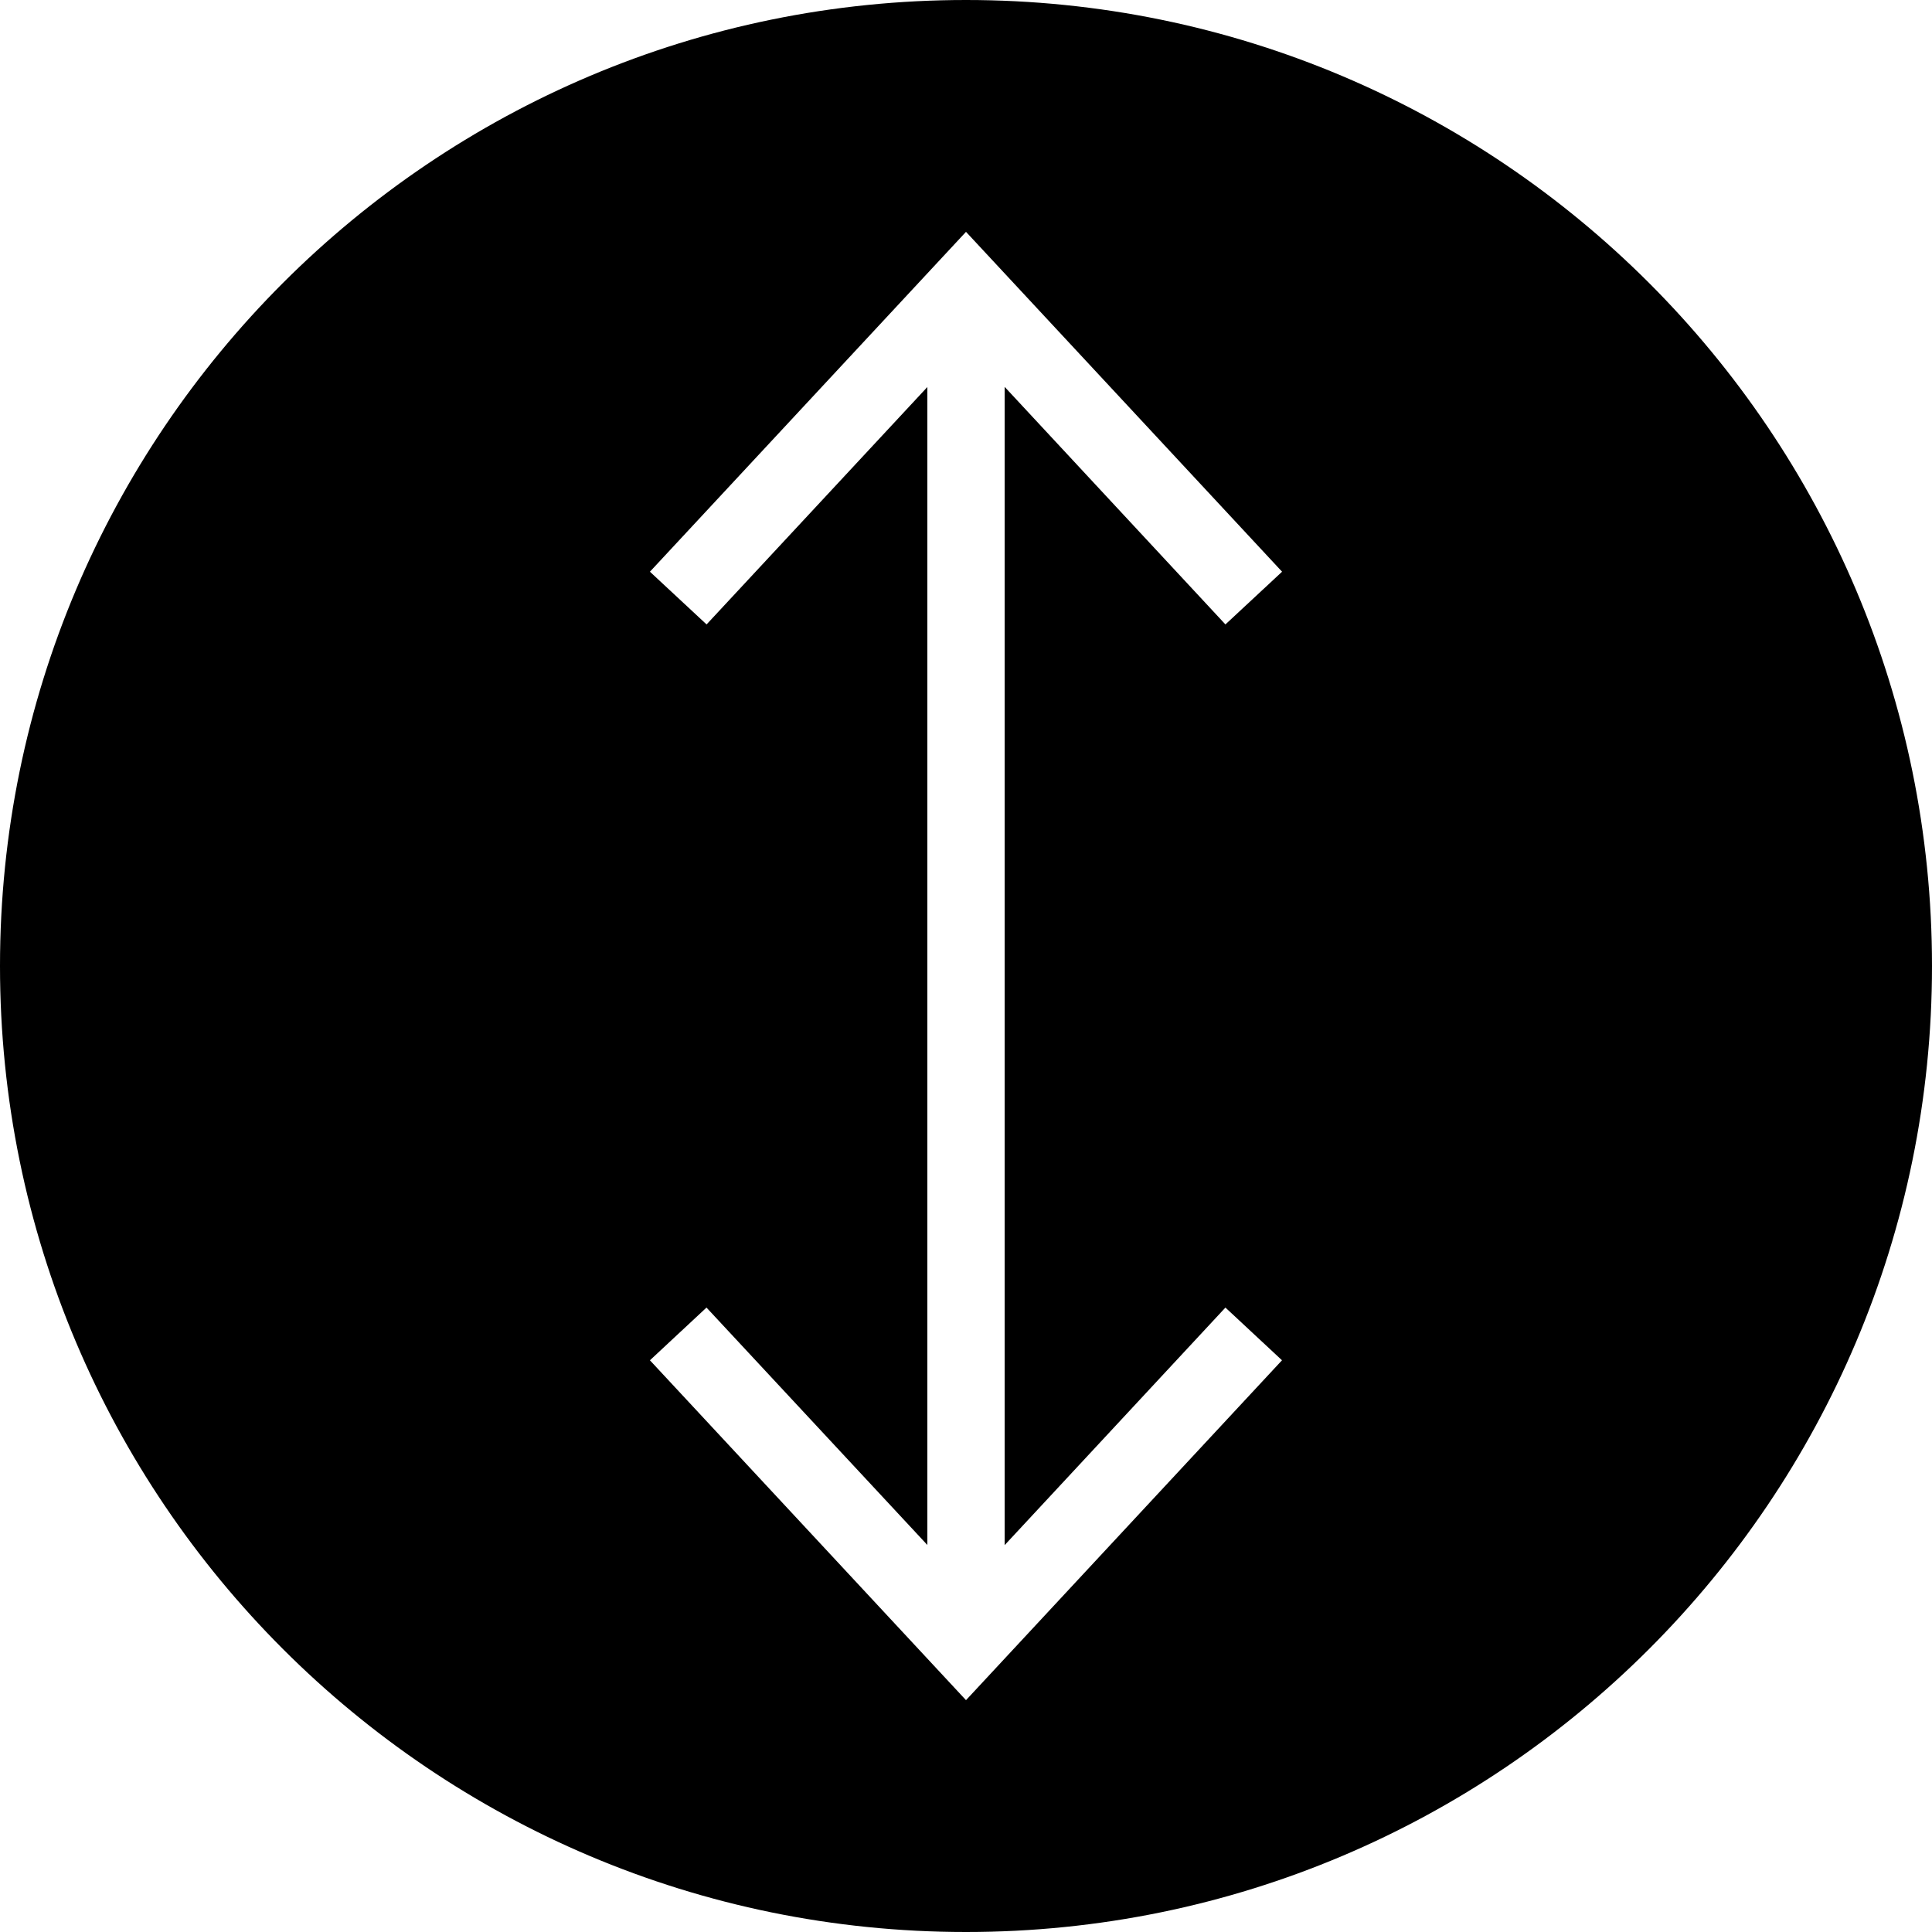
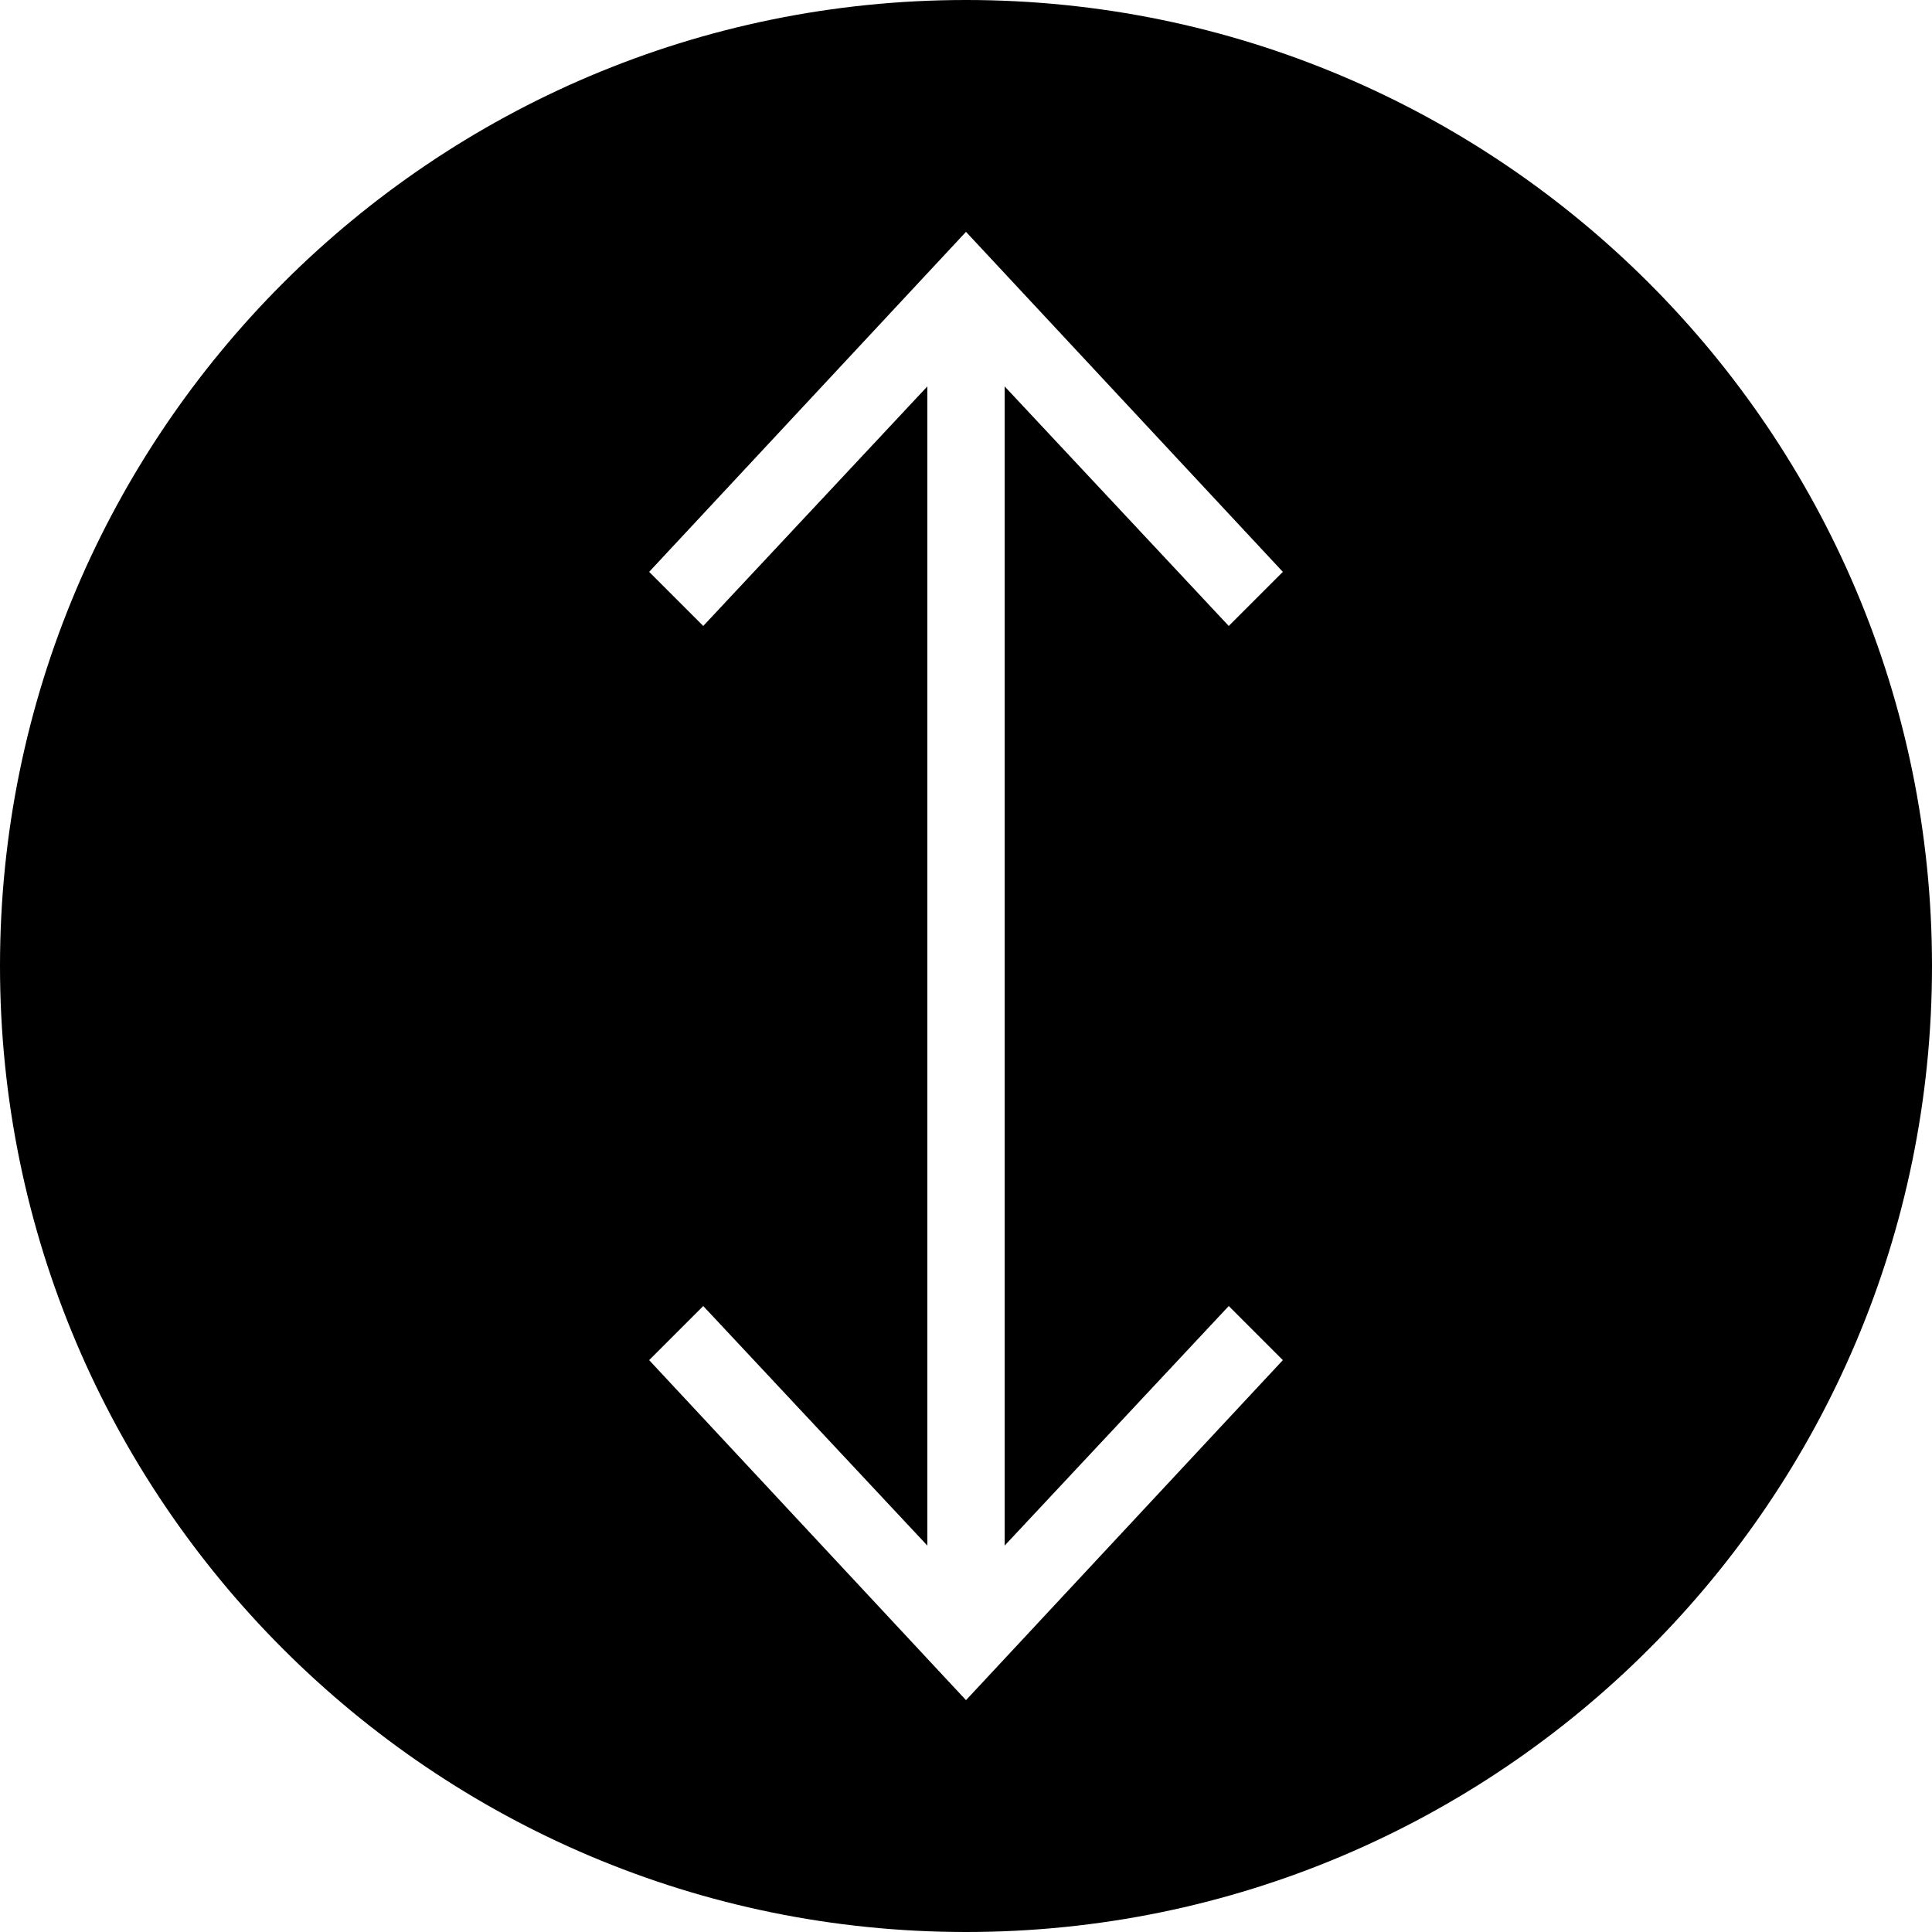
- <svg xmlns="http://www.w3.org/2000/svg" version="1.1" x="0px" y="0px" viewBox="0 0 25 25" style="enable-background:new 0 0 25 25;" xml:space="preserve">
-   <path d="M12.5,0C5.597,0,0,5.597,0,12.5S5.597,25,12.5,25S25,19.403,25,12.5S19.403,0,12.5,0z   M15.857,16.92l0.732,0.682L12.5,22l-4.09-4.398l0.732-0.682L12,19.992V5.008L9.143,8.08L8.41,7.398L12.5,3l4.09,4.398L15.857,8.08  L13,5.006v14.988L15.857,16.92z" />
+ <svg xmlns="http://www.w3.org/2000/svg" viewBox="0 0 25 25">
+   <path d="M12.5 0C5.6 0 0 5.6 0 12.5S5.6 25 12.5 25 25 19.4 25 12.5 19.4 0 12.5 0zM15.9 16.9l0.7 0.7L12.5 22l-4.1-4.4 0.7-0.7L12 20V5L9.1 8.1 8.4 7.4 12.5 3l4.1 4.4L15.9 8.1 13 5v15L15.9 16.9z" />
</svg>
